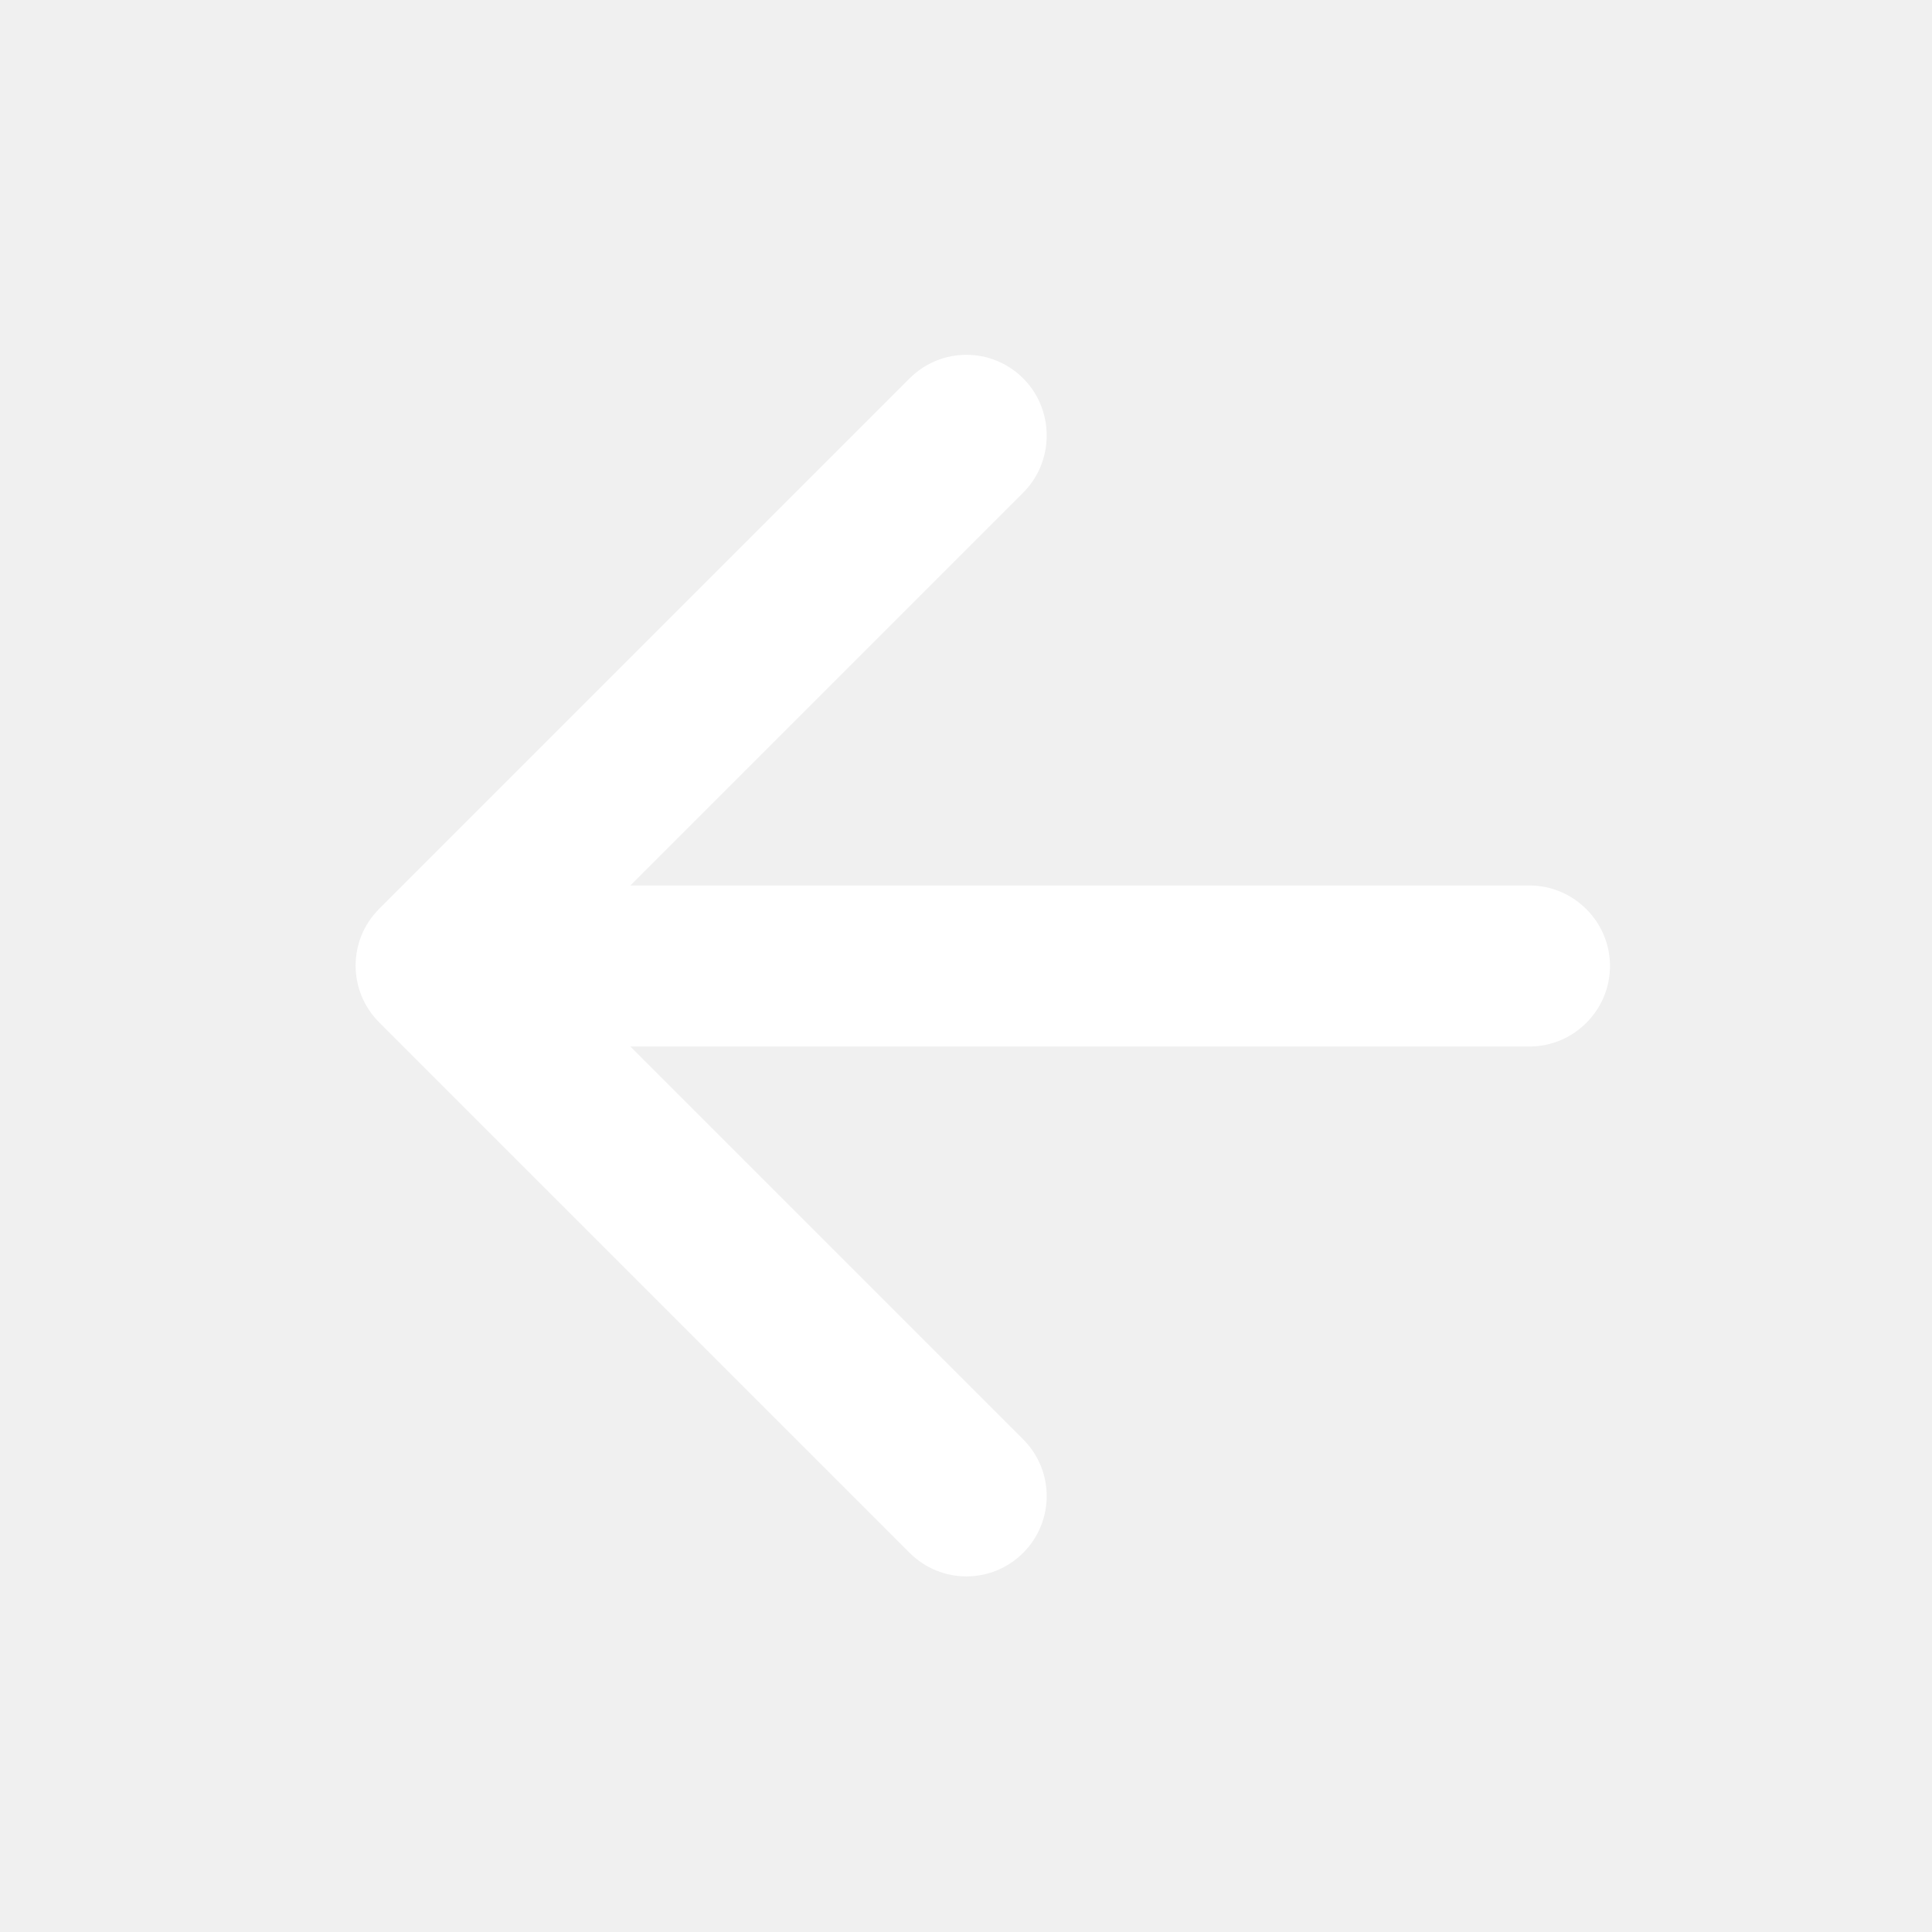
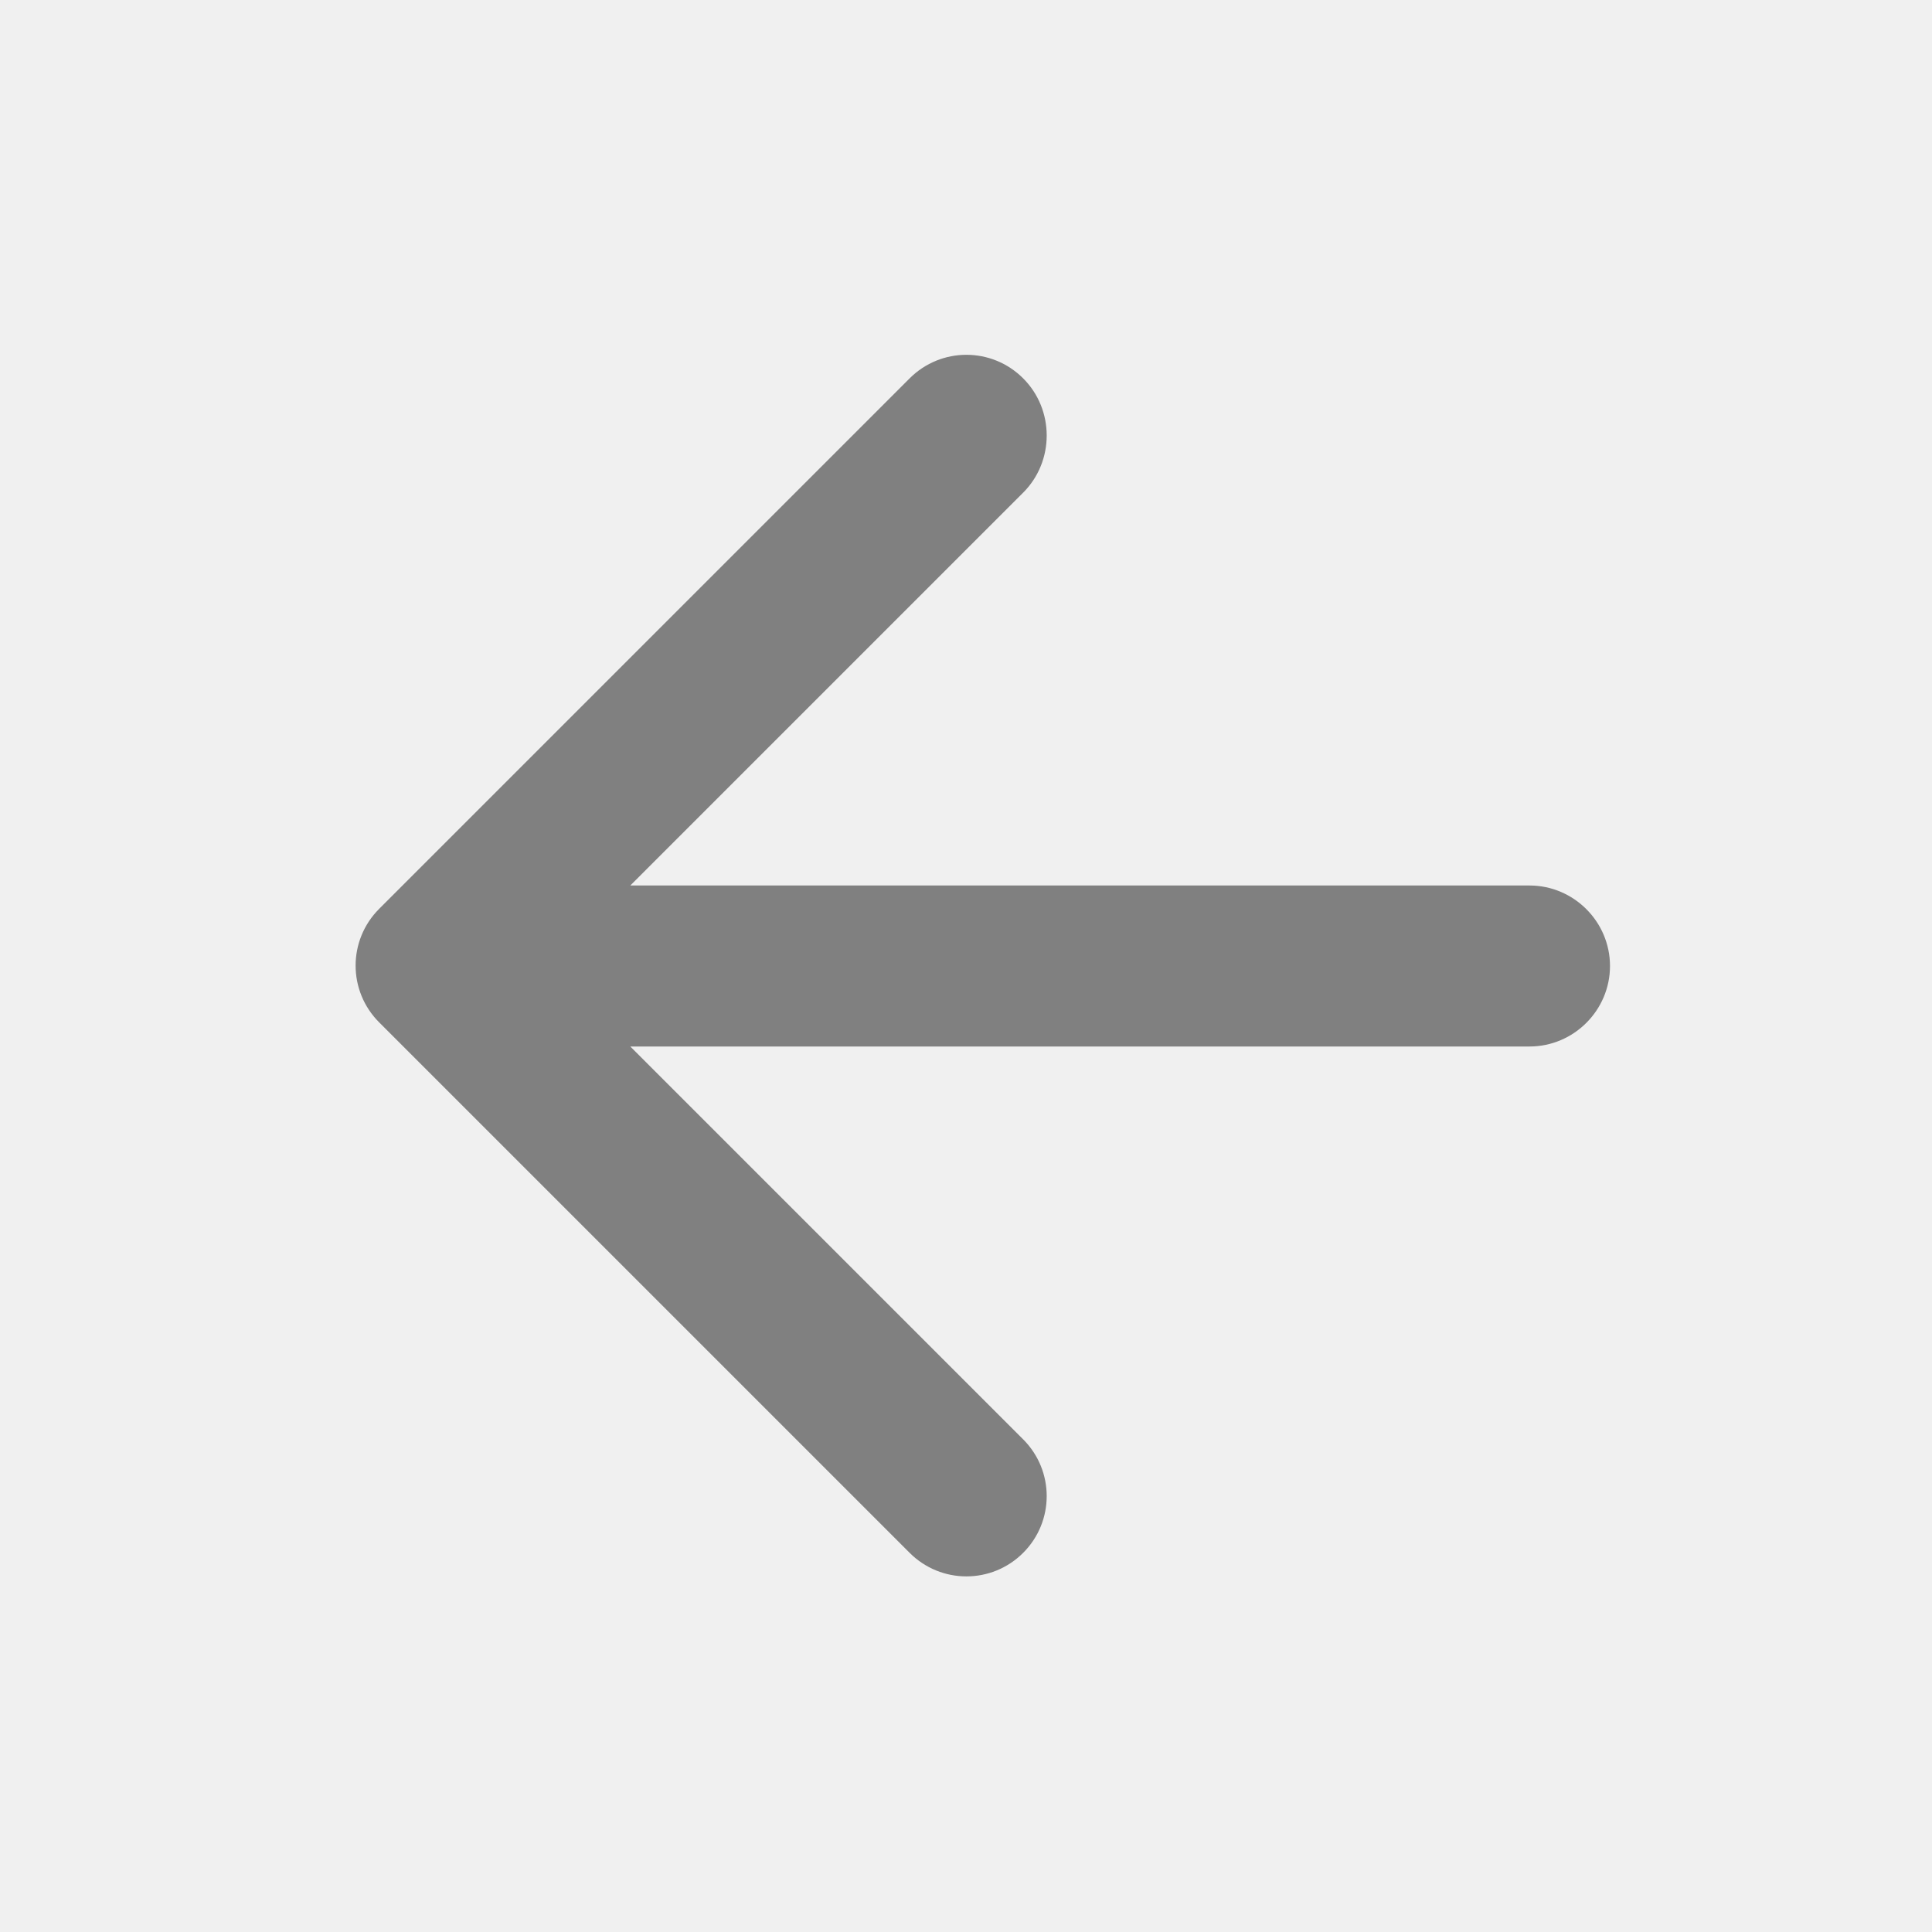
- <svg xmlns="http://www.w3.org/2000/svg" version="1.1" x="0px" y="0px" width="24px" fill="white" height="24px" viewBox="0 0 24 24" enable-background="new 0 0 24 24" xml:space="preserve">
+ <svg xmlns="http://www.w3.org/2000/svg" version="1.1" x="0px" y="0px" width="24px" fill="grey" height="24px" viewBox="0 0 24 24" enable-background="new 0 0 24 24" xml:space="preserve">
  <g id="Bounding_Boxes">
    <path fill="none" d="M0,0h24v24H0V0z" />
  </g>
  <g id="Rounded">
    <path d="M19,11H7.83l4.88-4.88c0.39-0.39,0.39-1.03,0-1.42l0,0c-0.39-0.39-1.02-0.39-1.41,0l-6.59,6.59   c-0.39,0.39-0.39,1.02,0,1.41l6.59,6.59c0.39,0.39,1.02,0.39,1.41,0l0,0c0.39-0.39,0.39-1.02,0-1.41L7.83,13H19c0.55,0,1-0.45,1-1   v0C20,11.45,19.55,11,19,11z" />
  </g>
</svg>
